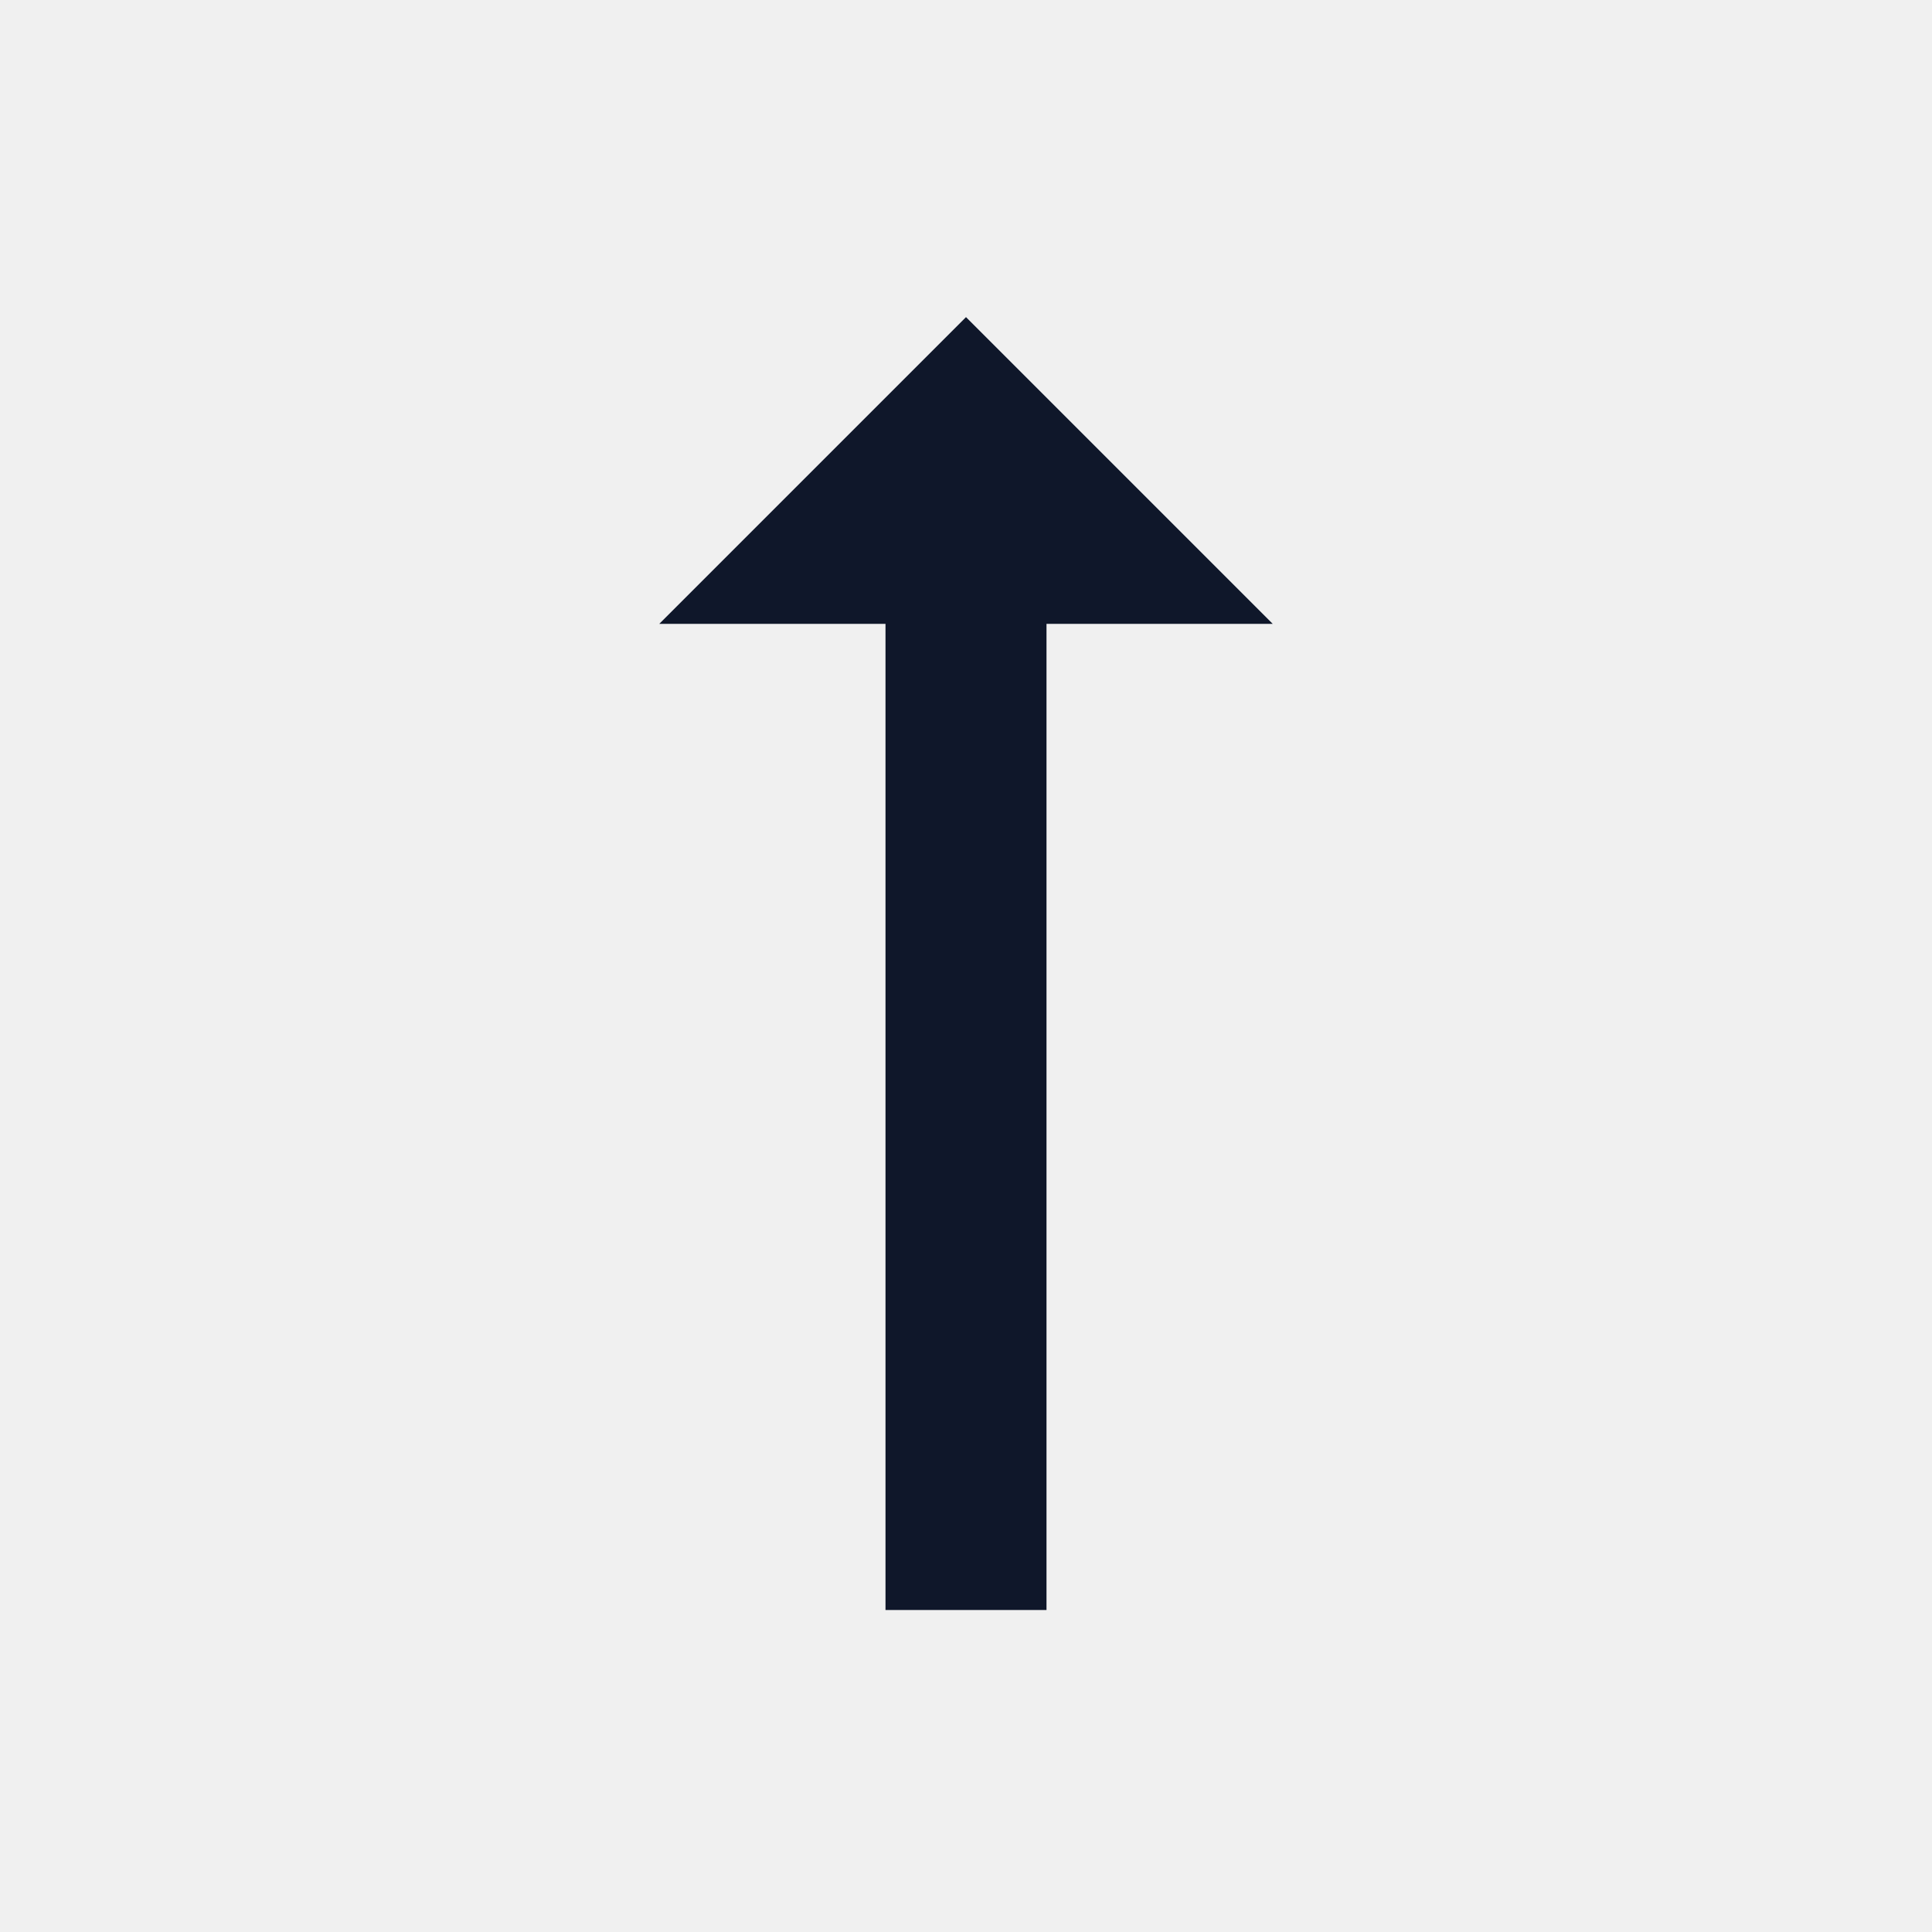
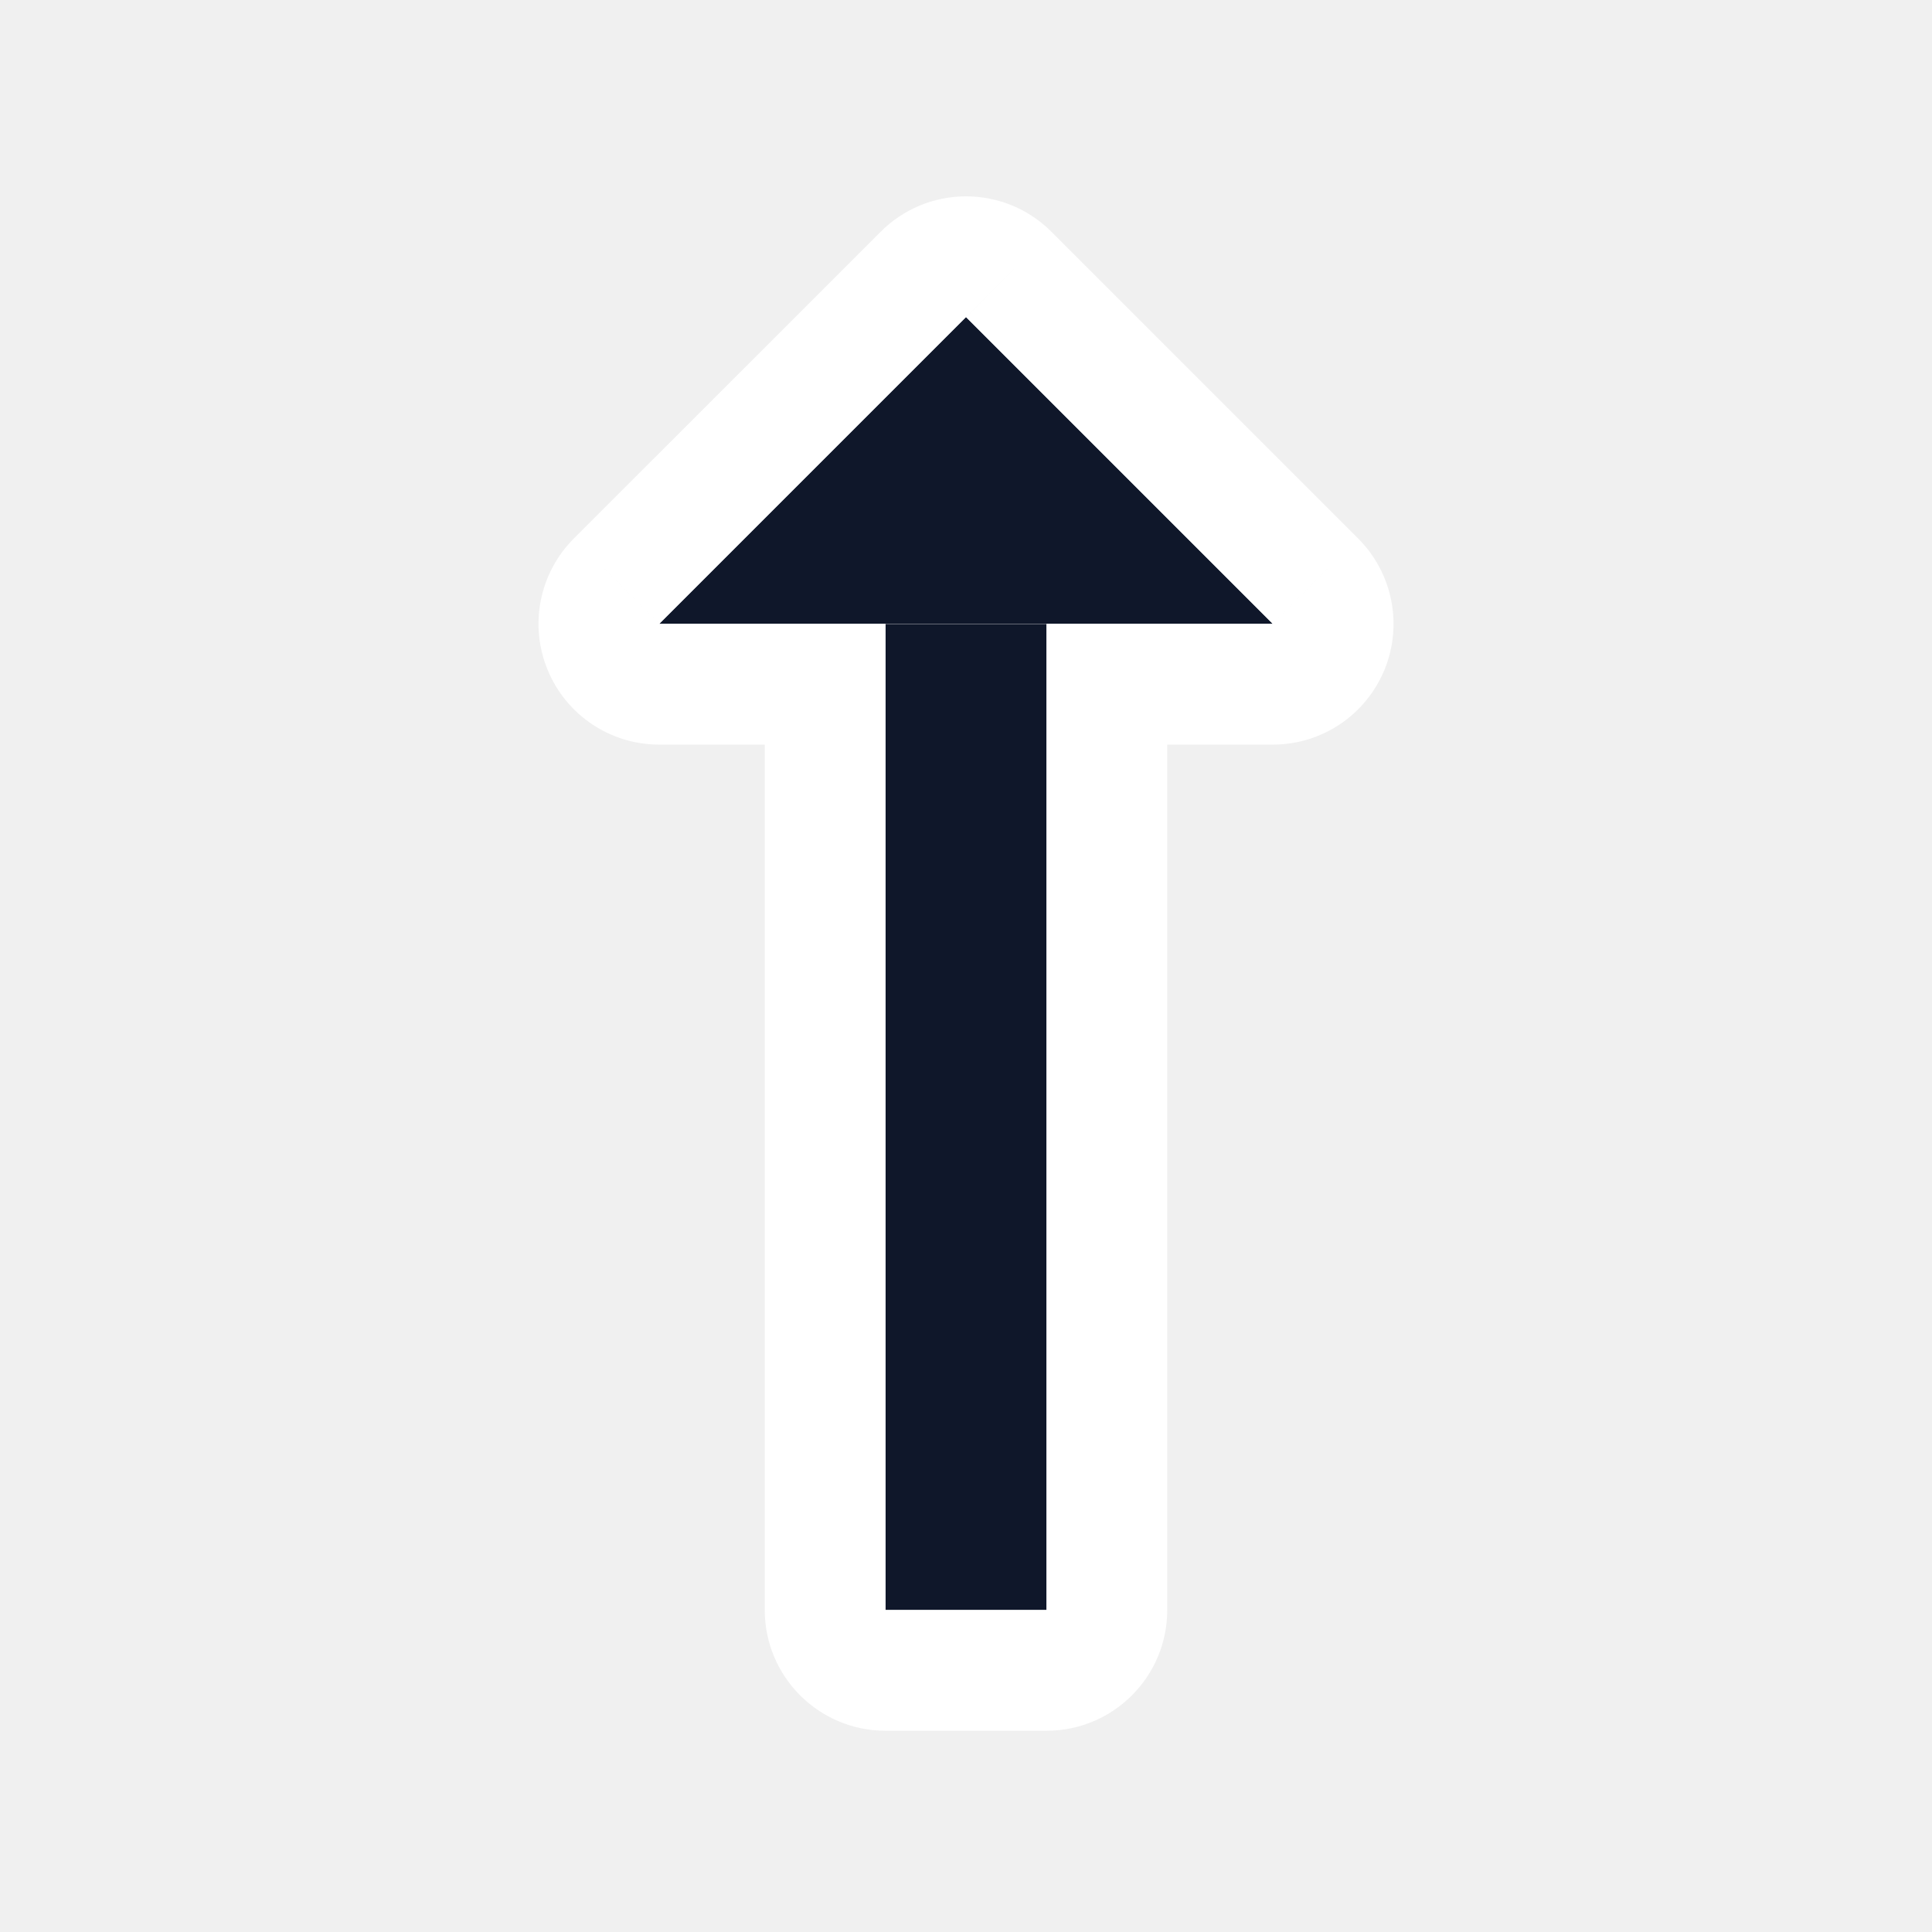
<svg xmlns="http://www.w3.org/2000/svg" width="24" height="24" viewBox="0 0 24 24" fill="none">
-   <path d="M12 6L12 19" stroke="#0F172A" stroke-width="2" stroke-linecap="square" />
-   <path d="M14 7L12 5L10 7L14 7Z" fill="#0F172A" stroke="#0F172A" stroke-width="1.5" stroke-linecap="round" />
+   <mask id="path-1-outside-1_118_639" maskUnits="userSpaceOnUse" x="6.189" y="1.939" width="12" height="20" fill="black">
+     <rect fill="white" x="6.189" y="1.939" width="12" height="20" />
+     <path fill-rule="evenodd" clip-rule="evenodd" d="M13 7.75V20H11L11 7.75H13Z" />
+     <path fill-rule="evenodd" clip-rule="evenodd" d="M8.189 7.75L15.811 7.75L12 3.939L8.189 7.75Z" />
+   </mask>
+   <path fill-rule="evenodd" clip-rule="evenodd" d="M13 7.75V20H11L11 7.75H13Z" fill="#0F172A" />
+   <path fill-rule="evenodd" clip-rule="evenodd" d="M8.189 7.75L15.811 7.75L12 3.939L8.189 7.75Z" fill="#0F172A" />
+   <path d="M13 7.75H14.5C14.5 6.922 13.829 6.25 13 6.25V7.75ZM13 20V21.5C13.829 21.5 14.5 20.828 14.5 20H13ZM11 20H9.5C9.5 20.828 10.172 21.5 11 21.5V20ZM11 7.75V6.25C10.602 6.25 10.221 6.408 9.939 6.689C9.658 6.971 9.5 7.352 9.5 7.75H11ZM8.189 7.75L7.129 6.689C6.7 7.118 6.571 7.764 6.804 8.324C7.036 8.885 7.583 9.25 8.189 9.25L8.189 7.75ZM15.811 7.75V9.25C16.418 9.25 16.964 8.885 17.197 8.324C17.429 7.763 17.3 7.118 16.871 6.689L15.811 7.75ZM12 3.939L13.061 2.879C12.78 2.597 12.398 2.439 12 2.439C11.602 2.439 11.221 2.597 10.94 2.879L12 3.939ZM11 21.5H13V18.5H11V21.5ZM13 6.25H11V9.25H13V6.25ZM14.5 20V7.75H11.5V20H14.5ZM9.5 7.75L9.5 20H12.5V7.75H9.5ZM15.811 6.25L8.189 6.25L8.189 9.25L15.811 9.25V6.25ZM10.94 5L14.75 8.811L16.871 6.689L13.061 2.879L10.94 5ZM9.25 8.811L13.061 5L10.94 2.879L7.129 6.689L9.25 8.811Z" fill="white" mask="url(#path-1-outside-1_118_639)" />
</svg>
